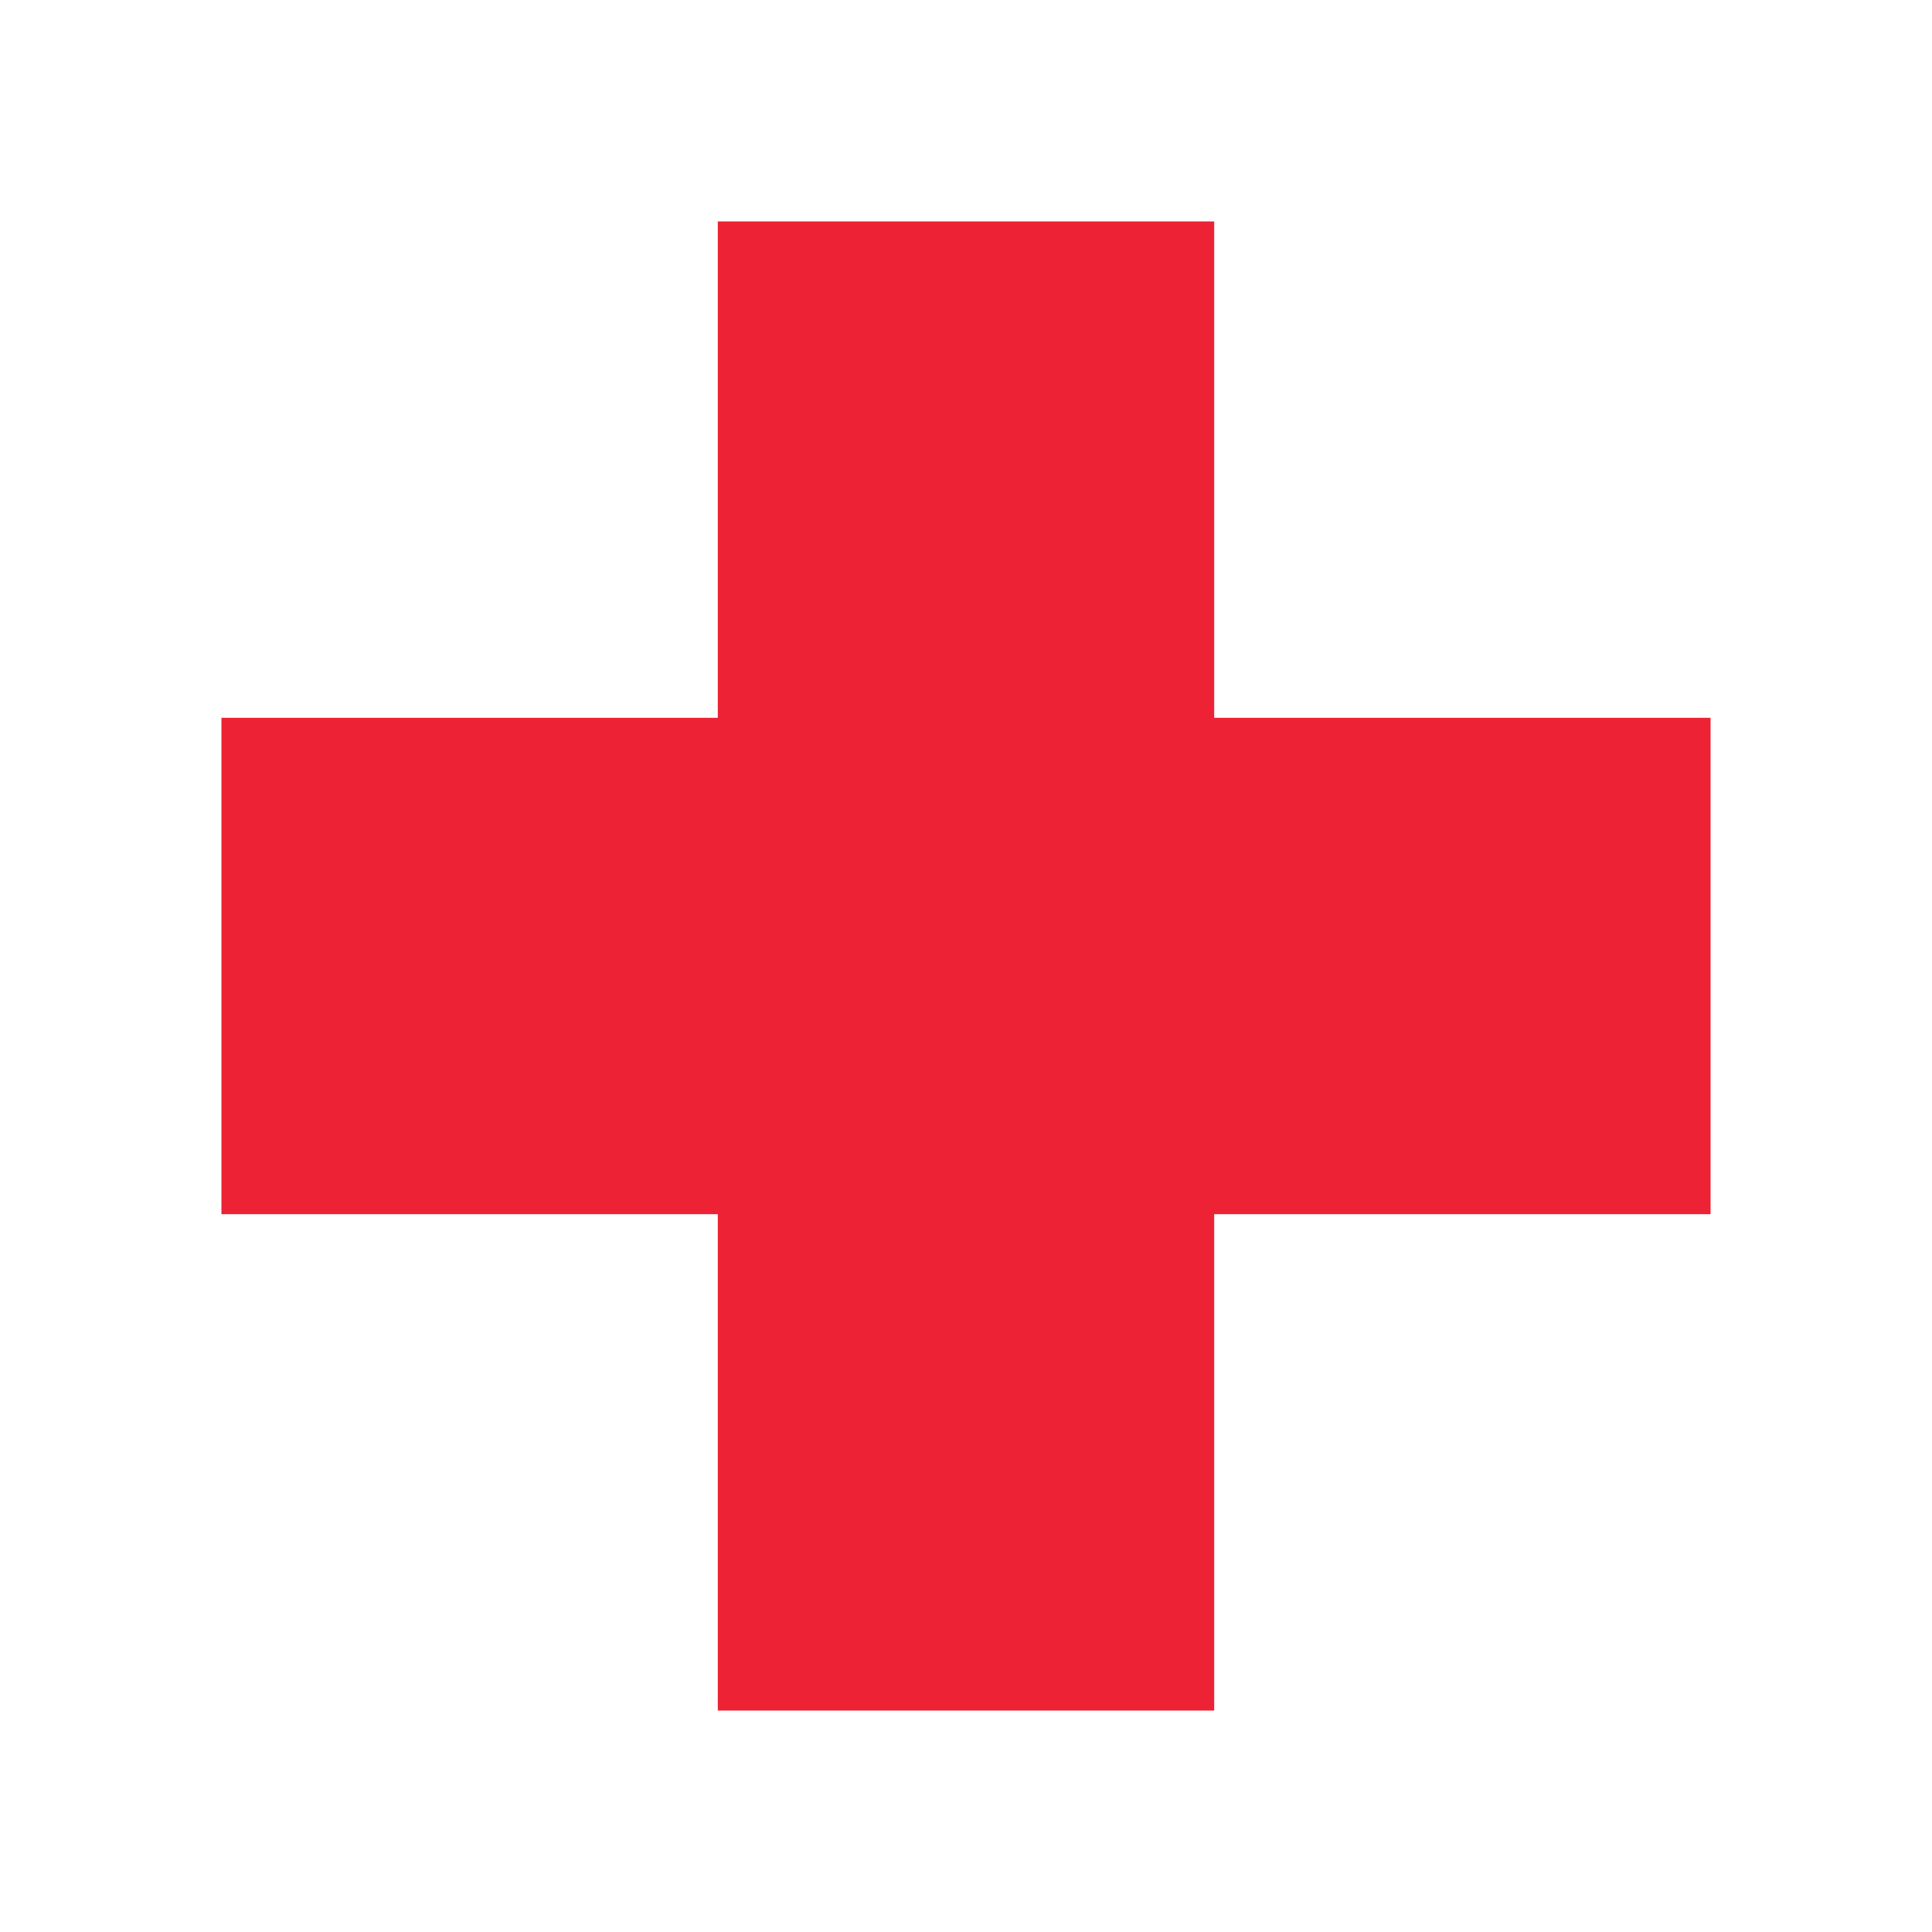
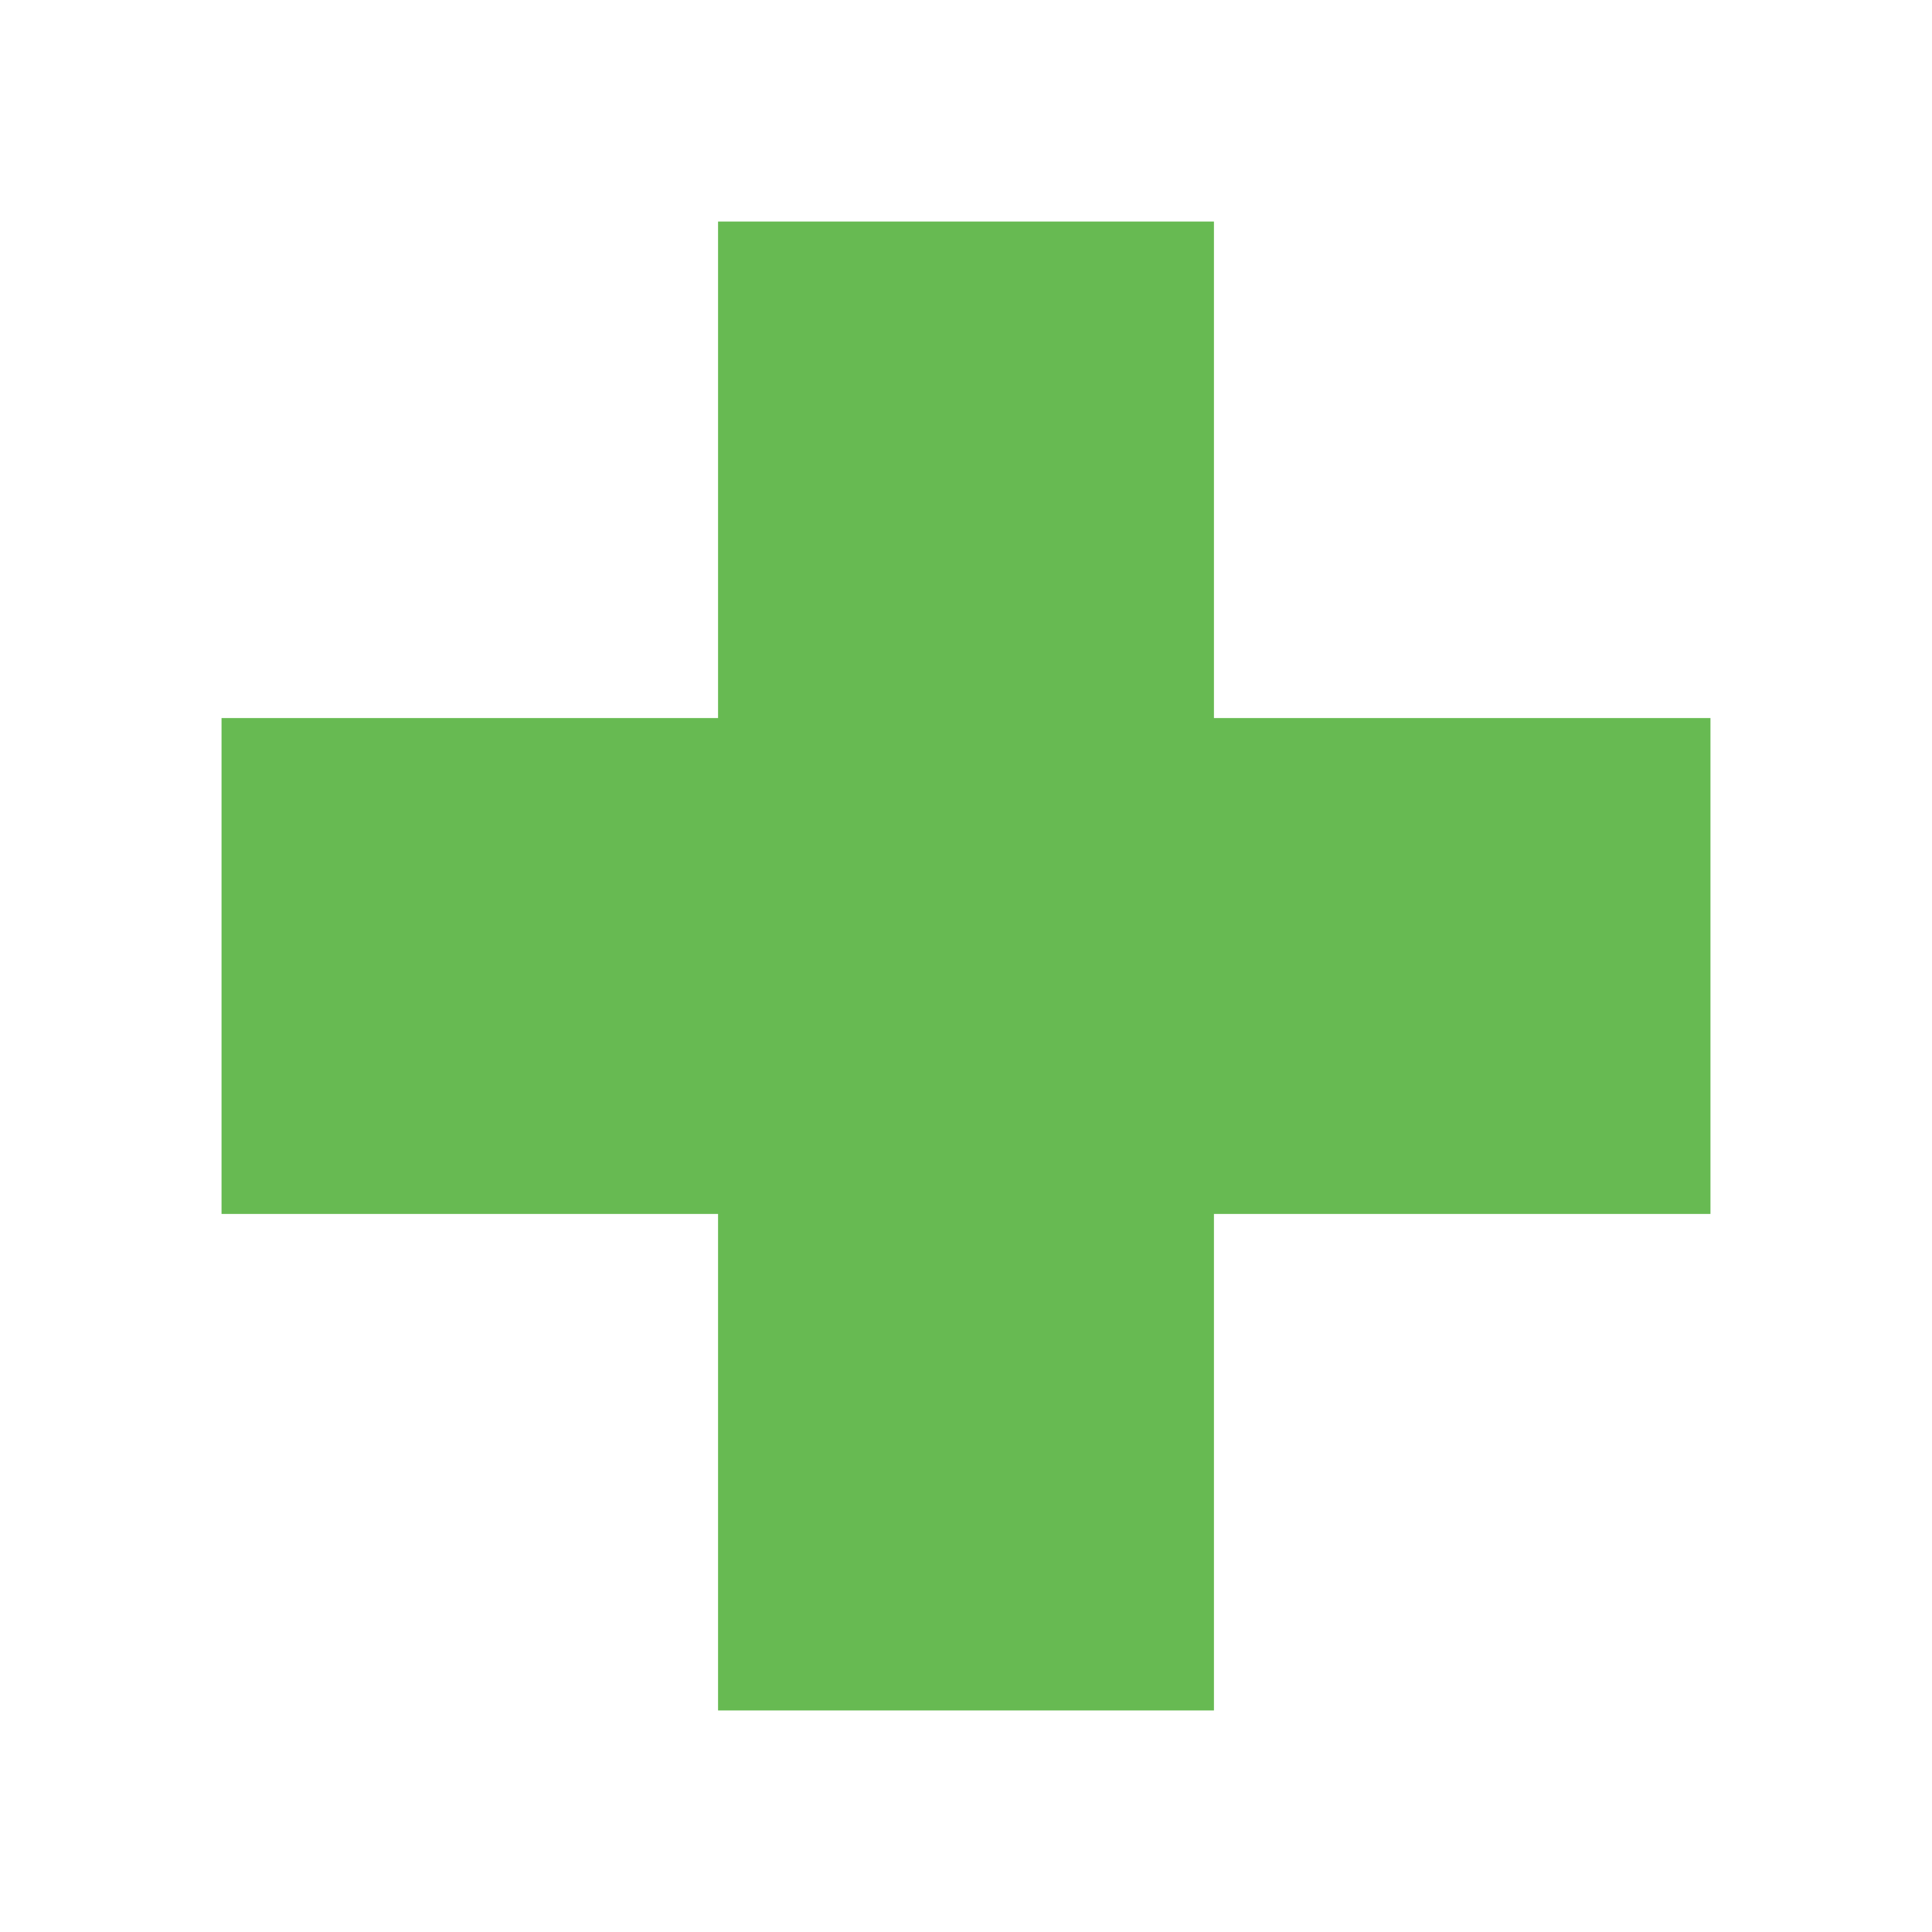
- <svg xmlns="http://www.w3.org/2000/svg" version="1.1" id="Layer_1" x="0px" y="0px" width="300px" height="300px" viewBox="0 0 300 300" enable-background="new 0 0 300 300" xml:space="preserve">
-   <polygon fill="#ED2235" points="188.538,111.461 188.538,34.384 111.461,34.384 111.461,111.461 34.384,111.461 34.384,188.538   111.461,188.538 111.461,265.615 188.538,265.615 188.538,188.538 265.615,188.538 265.615,111.461 " />
+ <svg xmlns="http://www.w3.org/2000/svg" version="1.1" id="Layer_1" x="0px" y="0px" viewBox="0 0 300 300" style="enable-background:new 0 0 300 300;" xml:space="preserve">
+   <style type="text/css">
+ 	.st0{fill:#67BA52;}
+ </style>
+   <polygon class="st0" points="188.5,111.5 188.5,34.4 111.5,34.4 111.5,111.5 34.4,111.5 34.4,188.5 111.5,188.5 111.5,265.6   188.5,265.6 188.5,188.5 265.6,188.5 265.6,111.5 " />
</svg>
